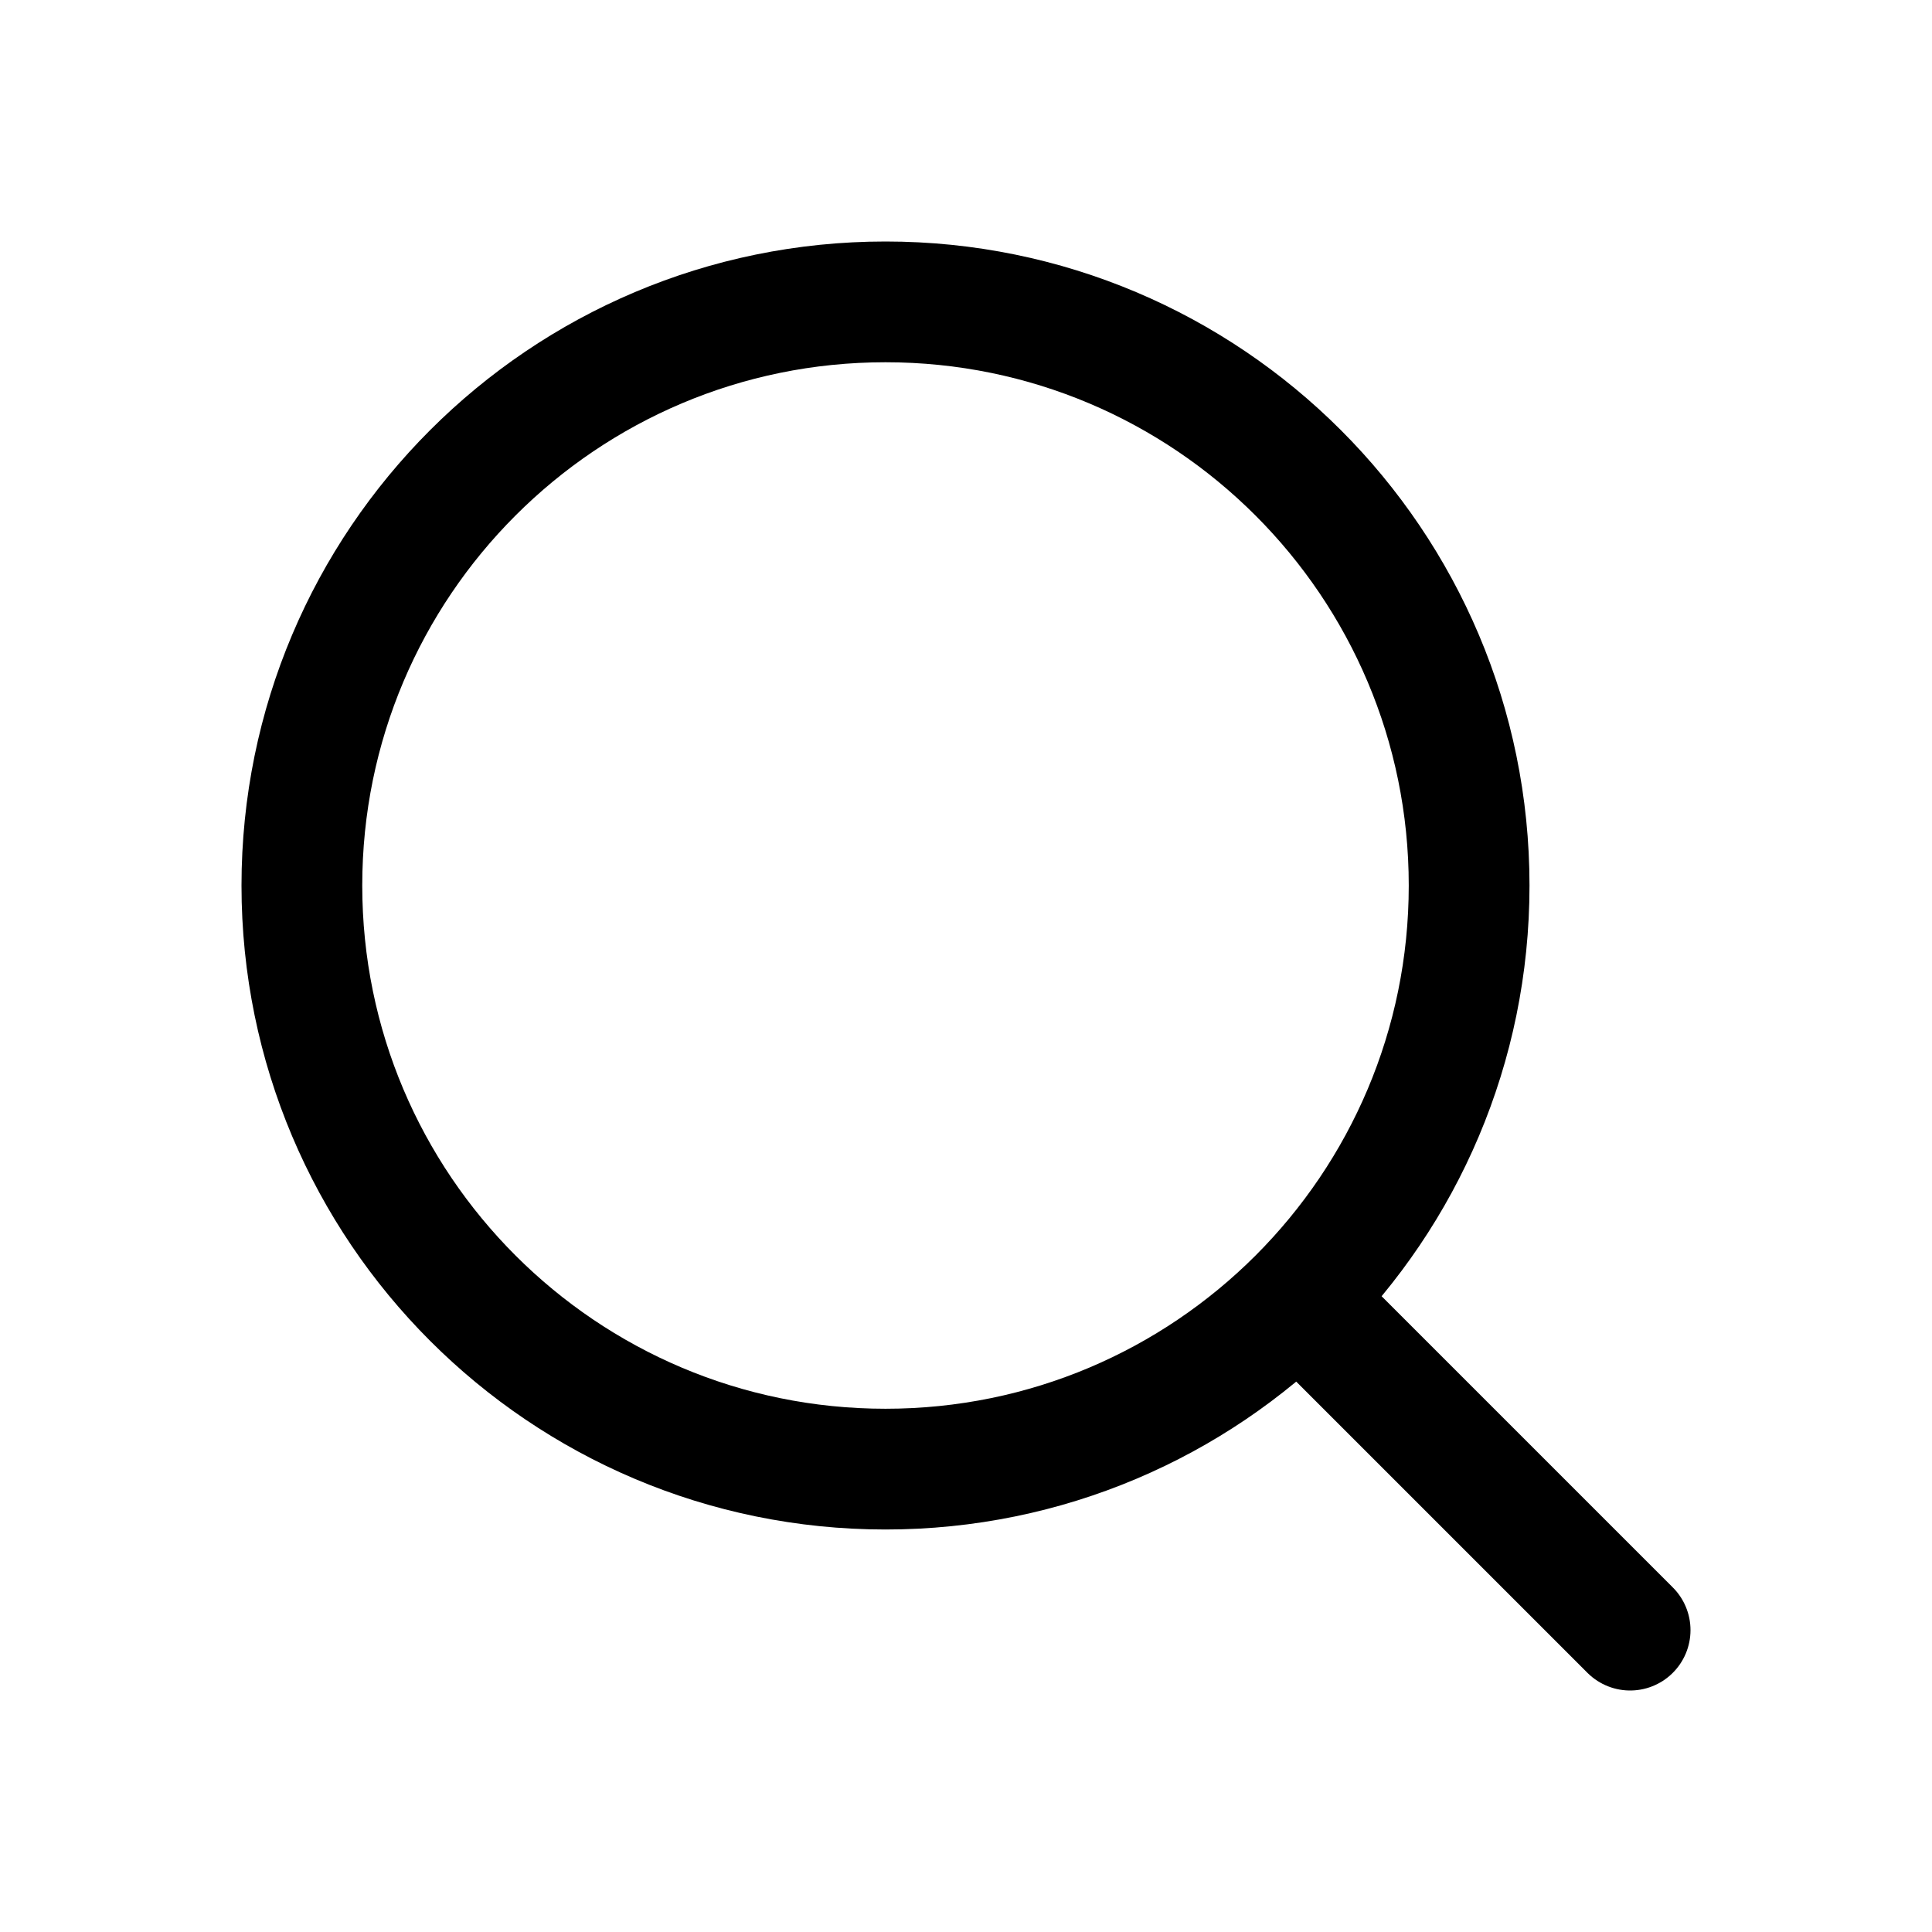
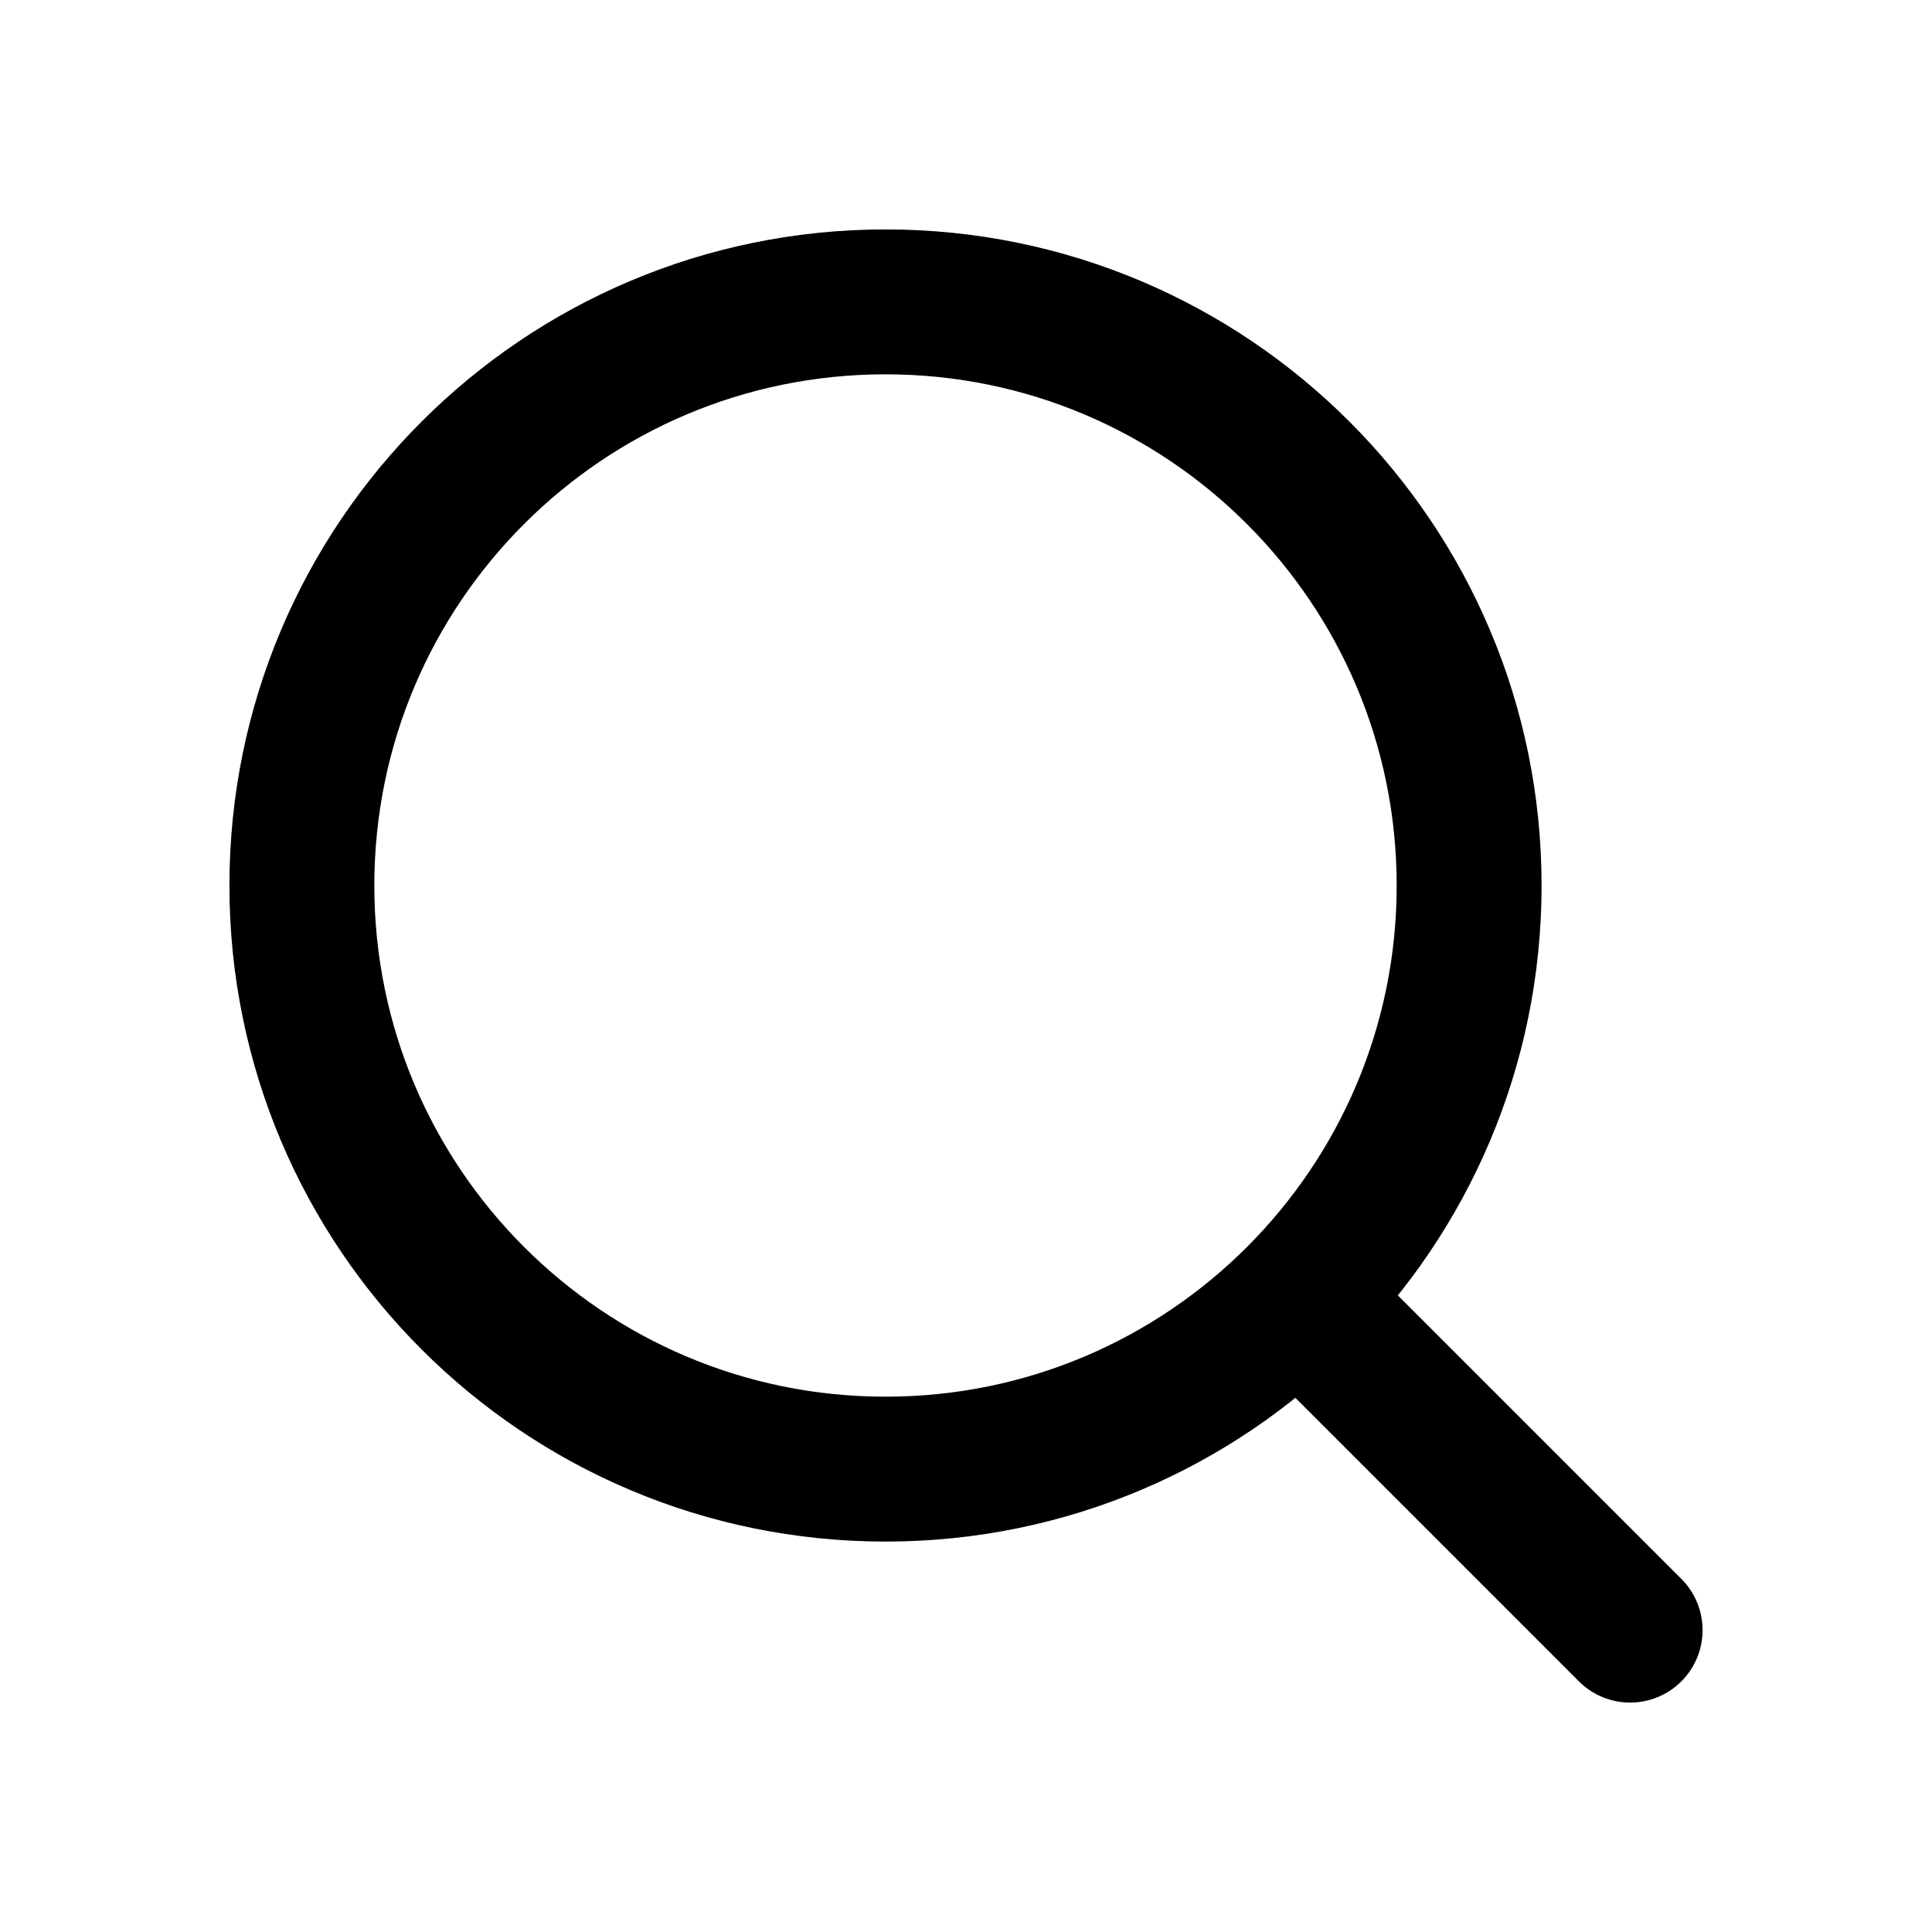
<svg xmlns="http://www.w3.org/2000/svg" width="20" height="20" viewBox="0 0 24 24" fill="none" stroke="currentColor" stroke-width="1.5" stroke-linecap="round" stroke-linejoin="round">
-   <path d="M20.25 20.25L16.127 16.127M16.127 16.127C17.439 14.815 18.25 13.002 18.25 11C18.25 6.996 15.004 3.75 11 3.75C6.996 3.75 3.75 6.996 3.75 11C3.75 15.004 6.996 18.25 11 18.25C13.002 18.25 14.815 17.439 16.127 16.127Z" stroke="currentColor" stroke-width="1.5" stroke-linecap="round" stroke-linejoin="round" />
+   <path d="M20.25 20.25L16.127 16.127M16.127 16.127C17.439 14.815 18.25 13.002 18.25 11C18.25 6.996 15.004 3.75 11 3.75C6.996 3.75 3.75 6.996 3.75 11C3.75 15.004 6.996 18.25 11 18.25C13.002 18.25 14.815 17.439 16.127 16.127Z" stroke="currentColor" stroke-width="1.5" stroke-linecap="round" stroke-linejoin="round" vector-effect="non-scaling-stroke" />
</svg>
